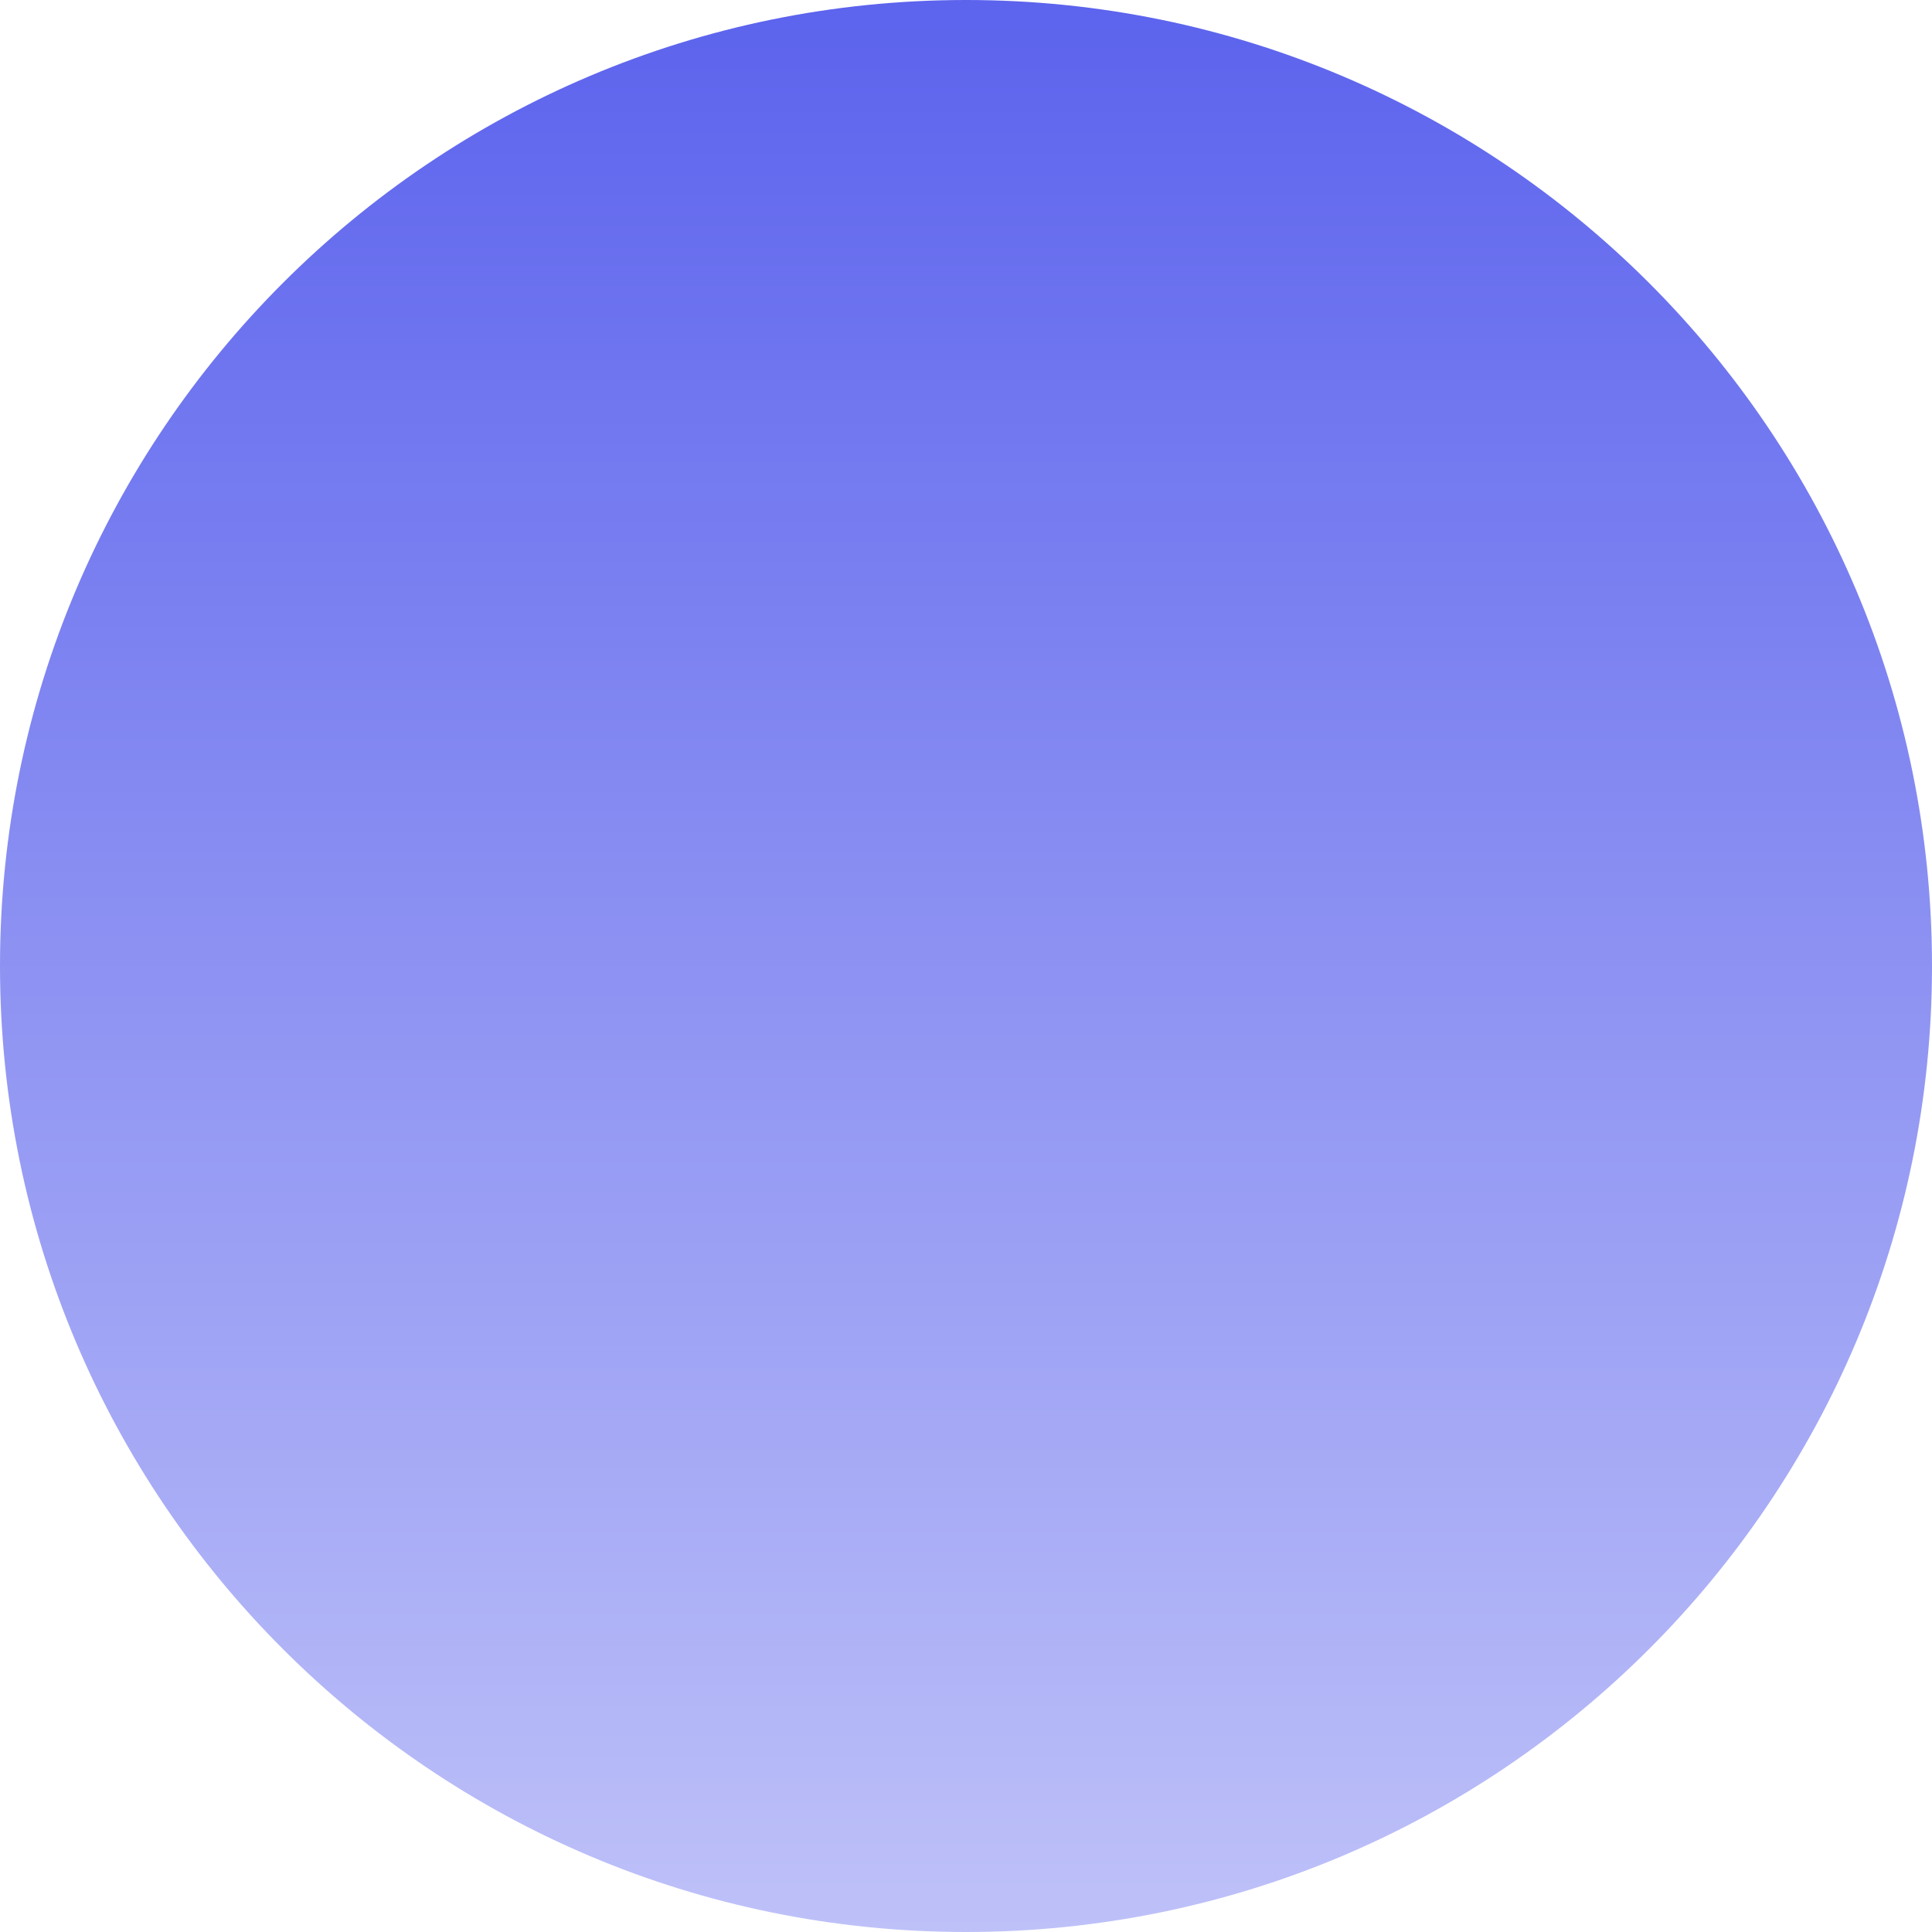
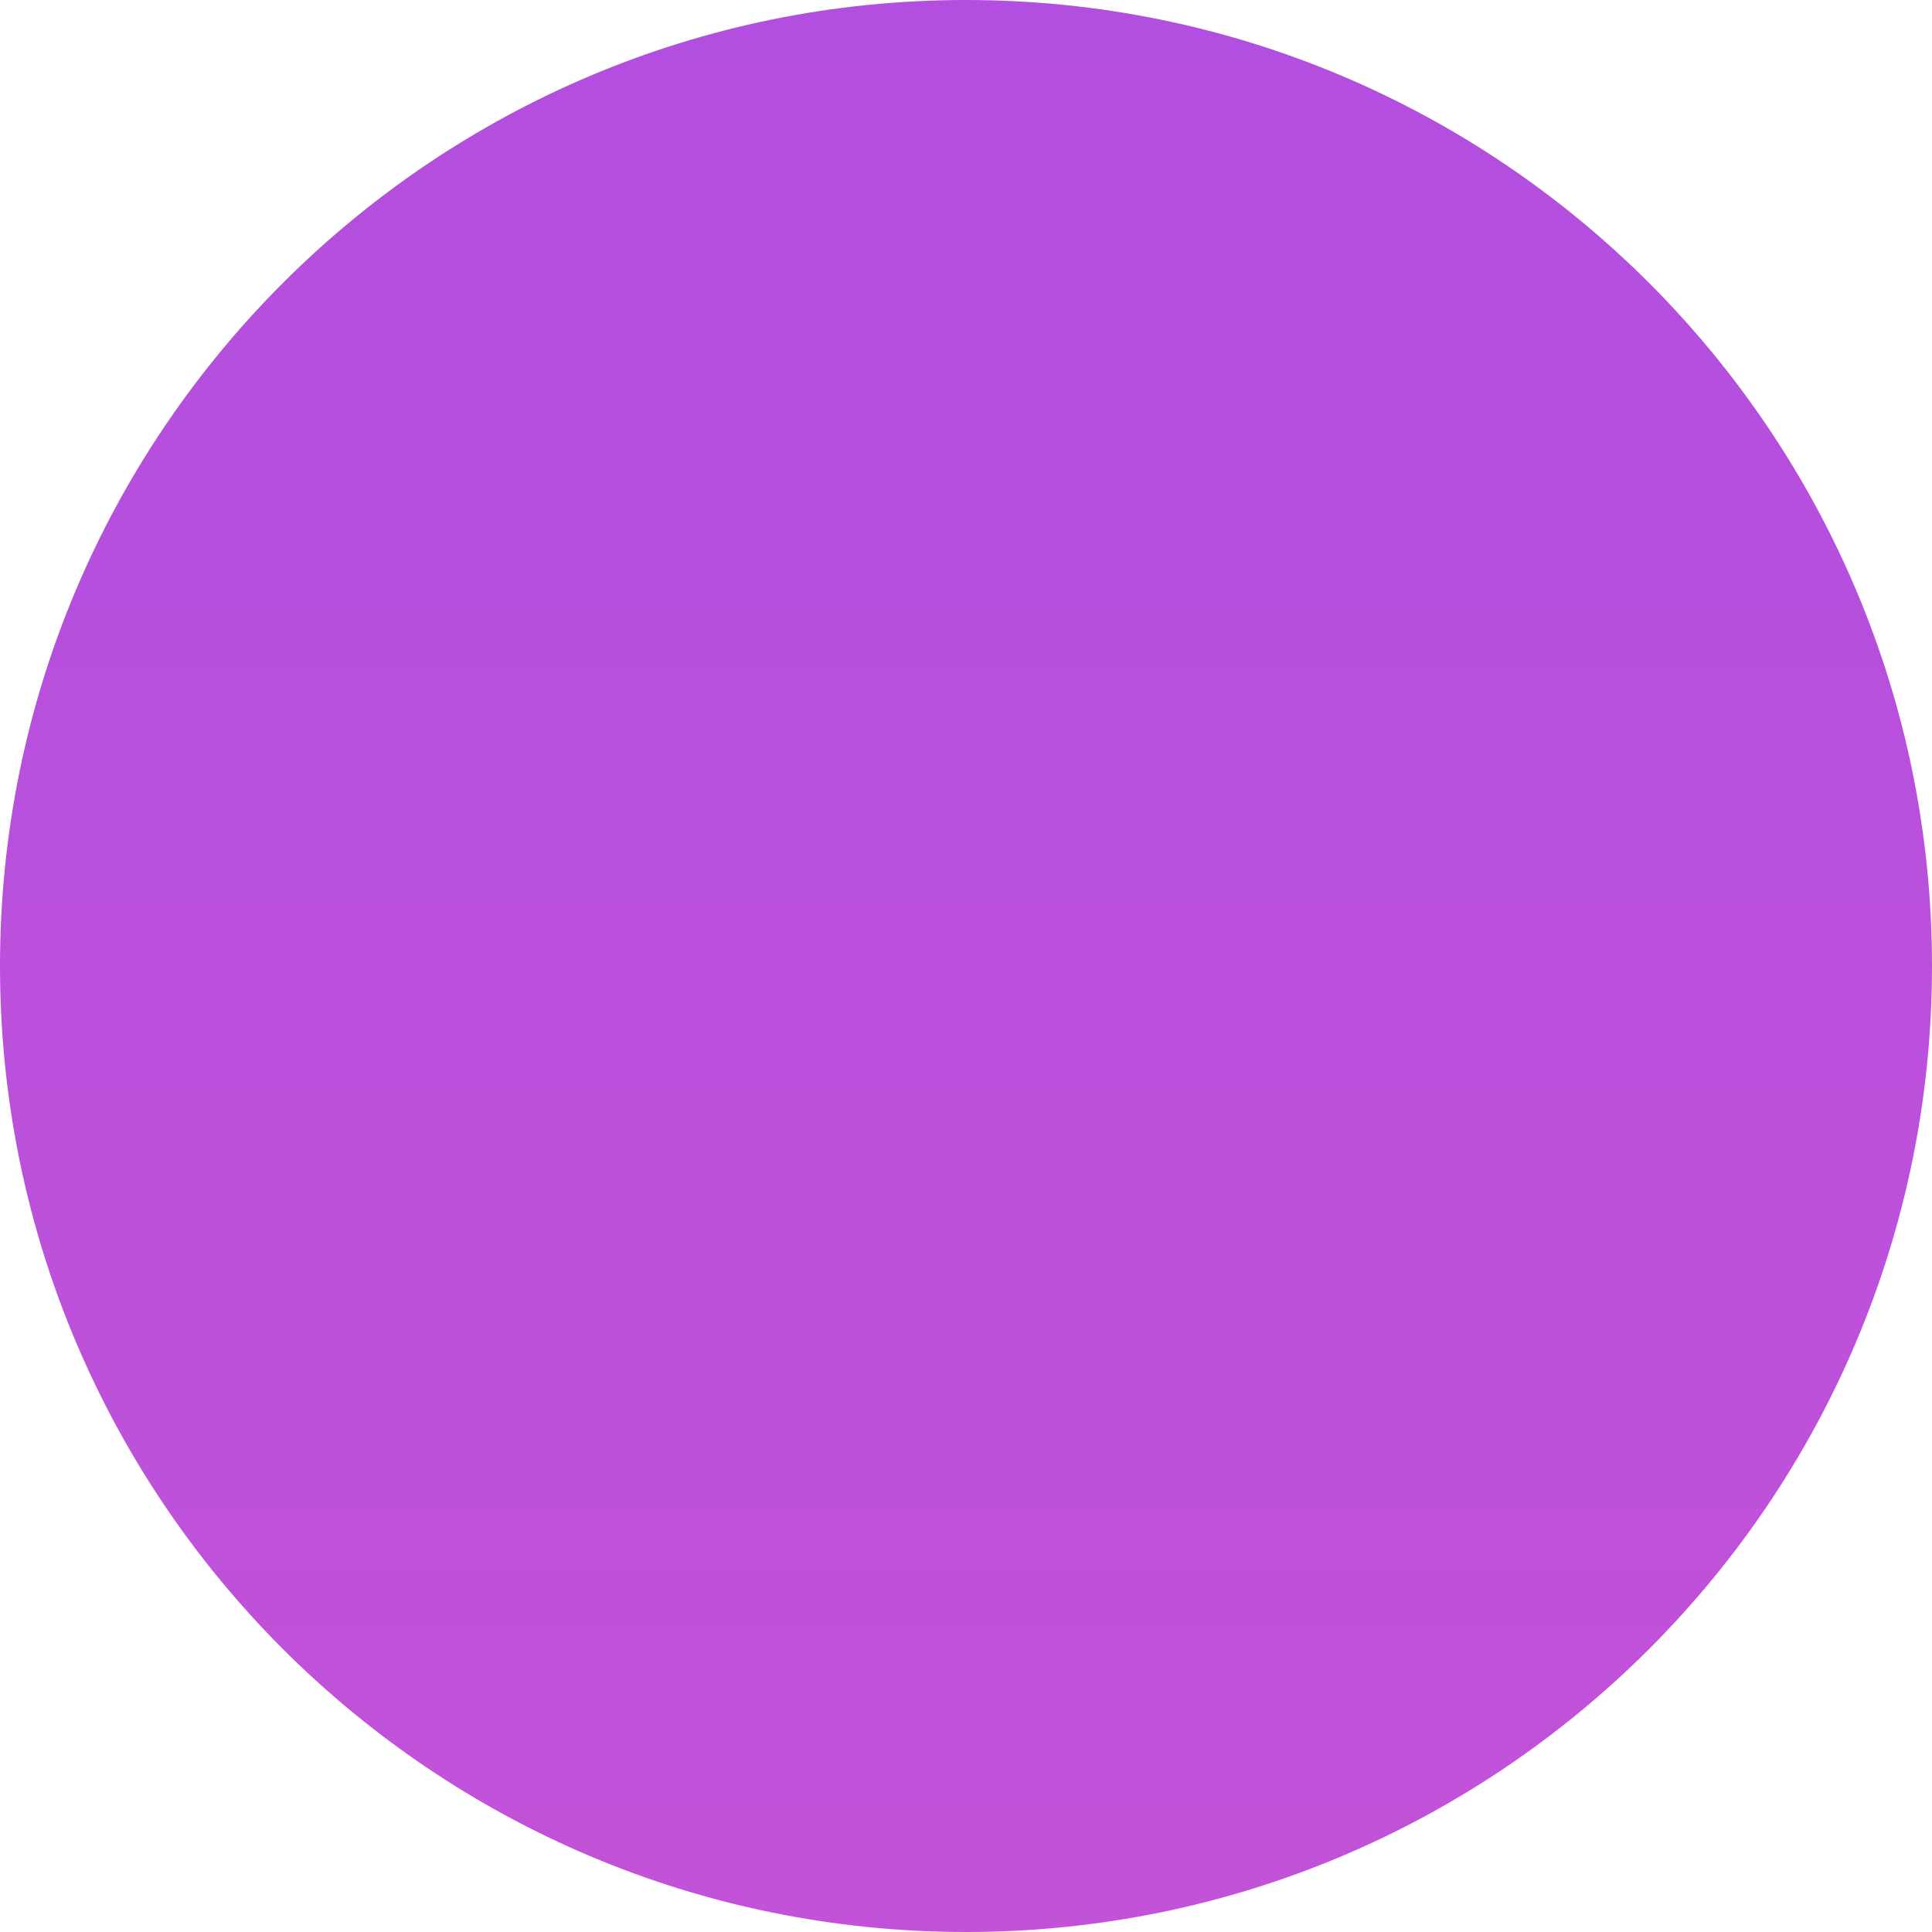
<svg xmlns="http://www.w3.org/2000/svg" width="44" height="44" viewBox="0 0 44 44" fill="none">
  <circle cx="22" cy="22" r="22" fill="url(#paint0_linear_147_168)" />
  <defs>
    <linearGradient id="paint0_linear_147_168" x1="22" y1="0" x2="22" y2="44" gradientUnits="userSpaceOnUse">
-       <stop stop-color="#5C63ED" />
-       <stop offset="1" stop-color="#BEC1F8" />
+       <stop stop-color="#b24ee0" />
+       <stop offset="1" stop-color="#c252d8" />
    </linearGradient>
  </defs>
</svg>
